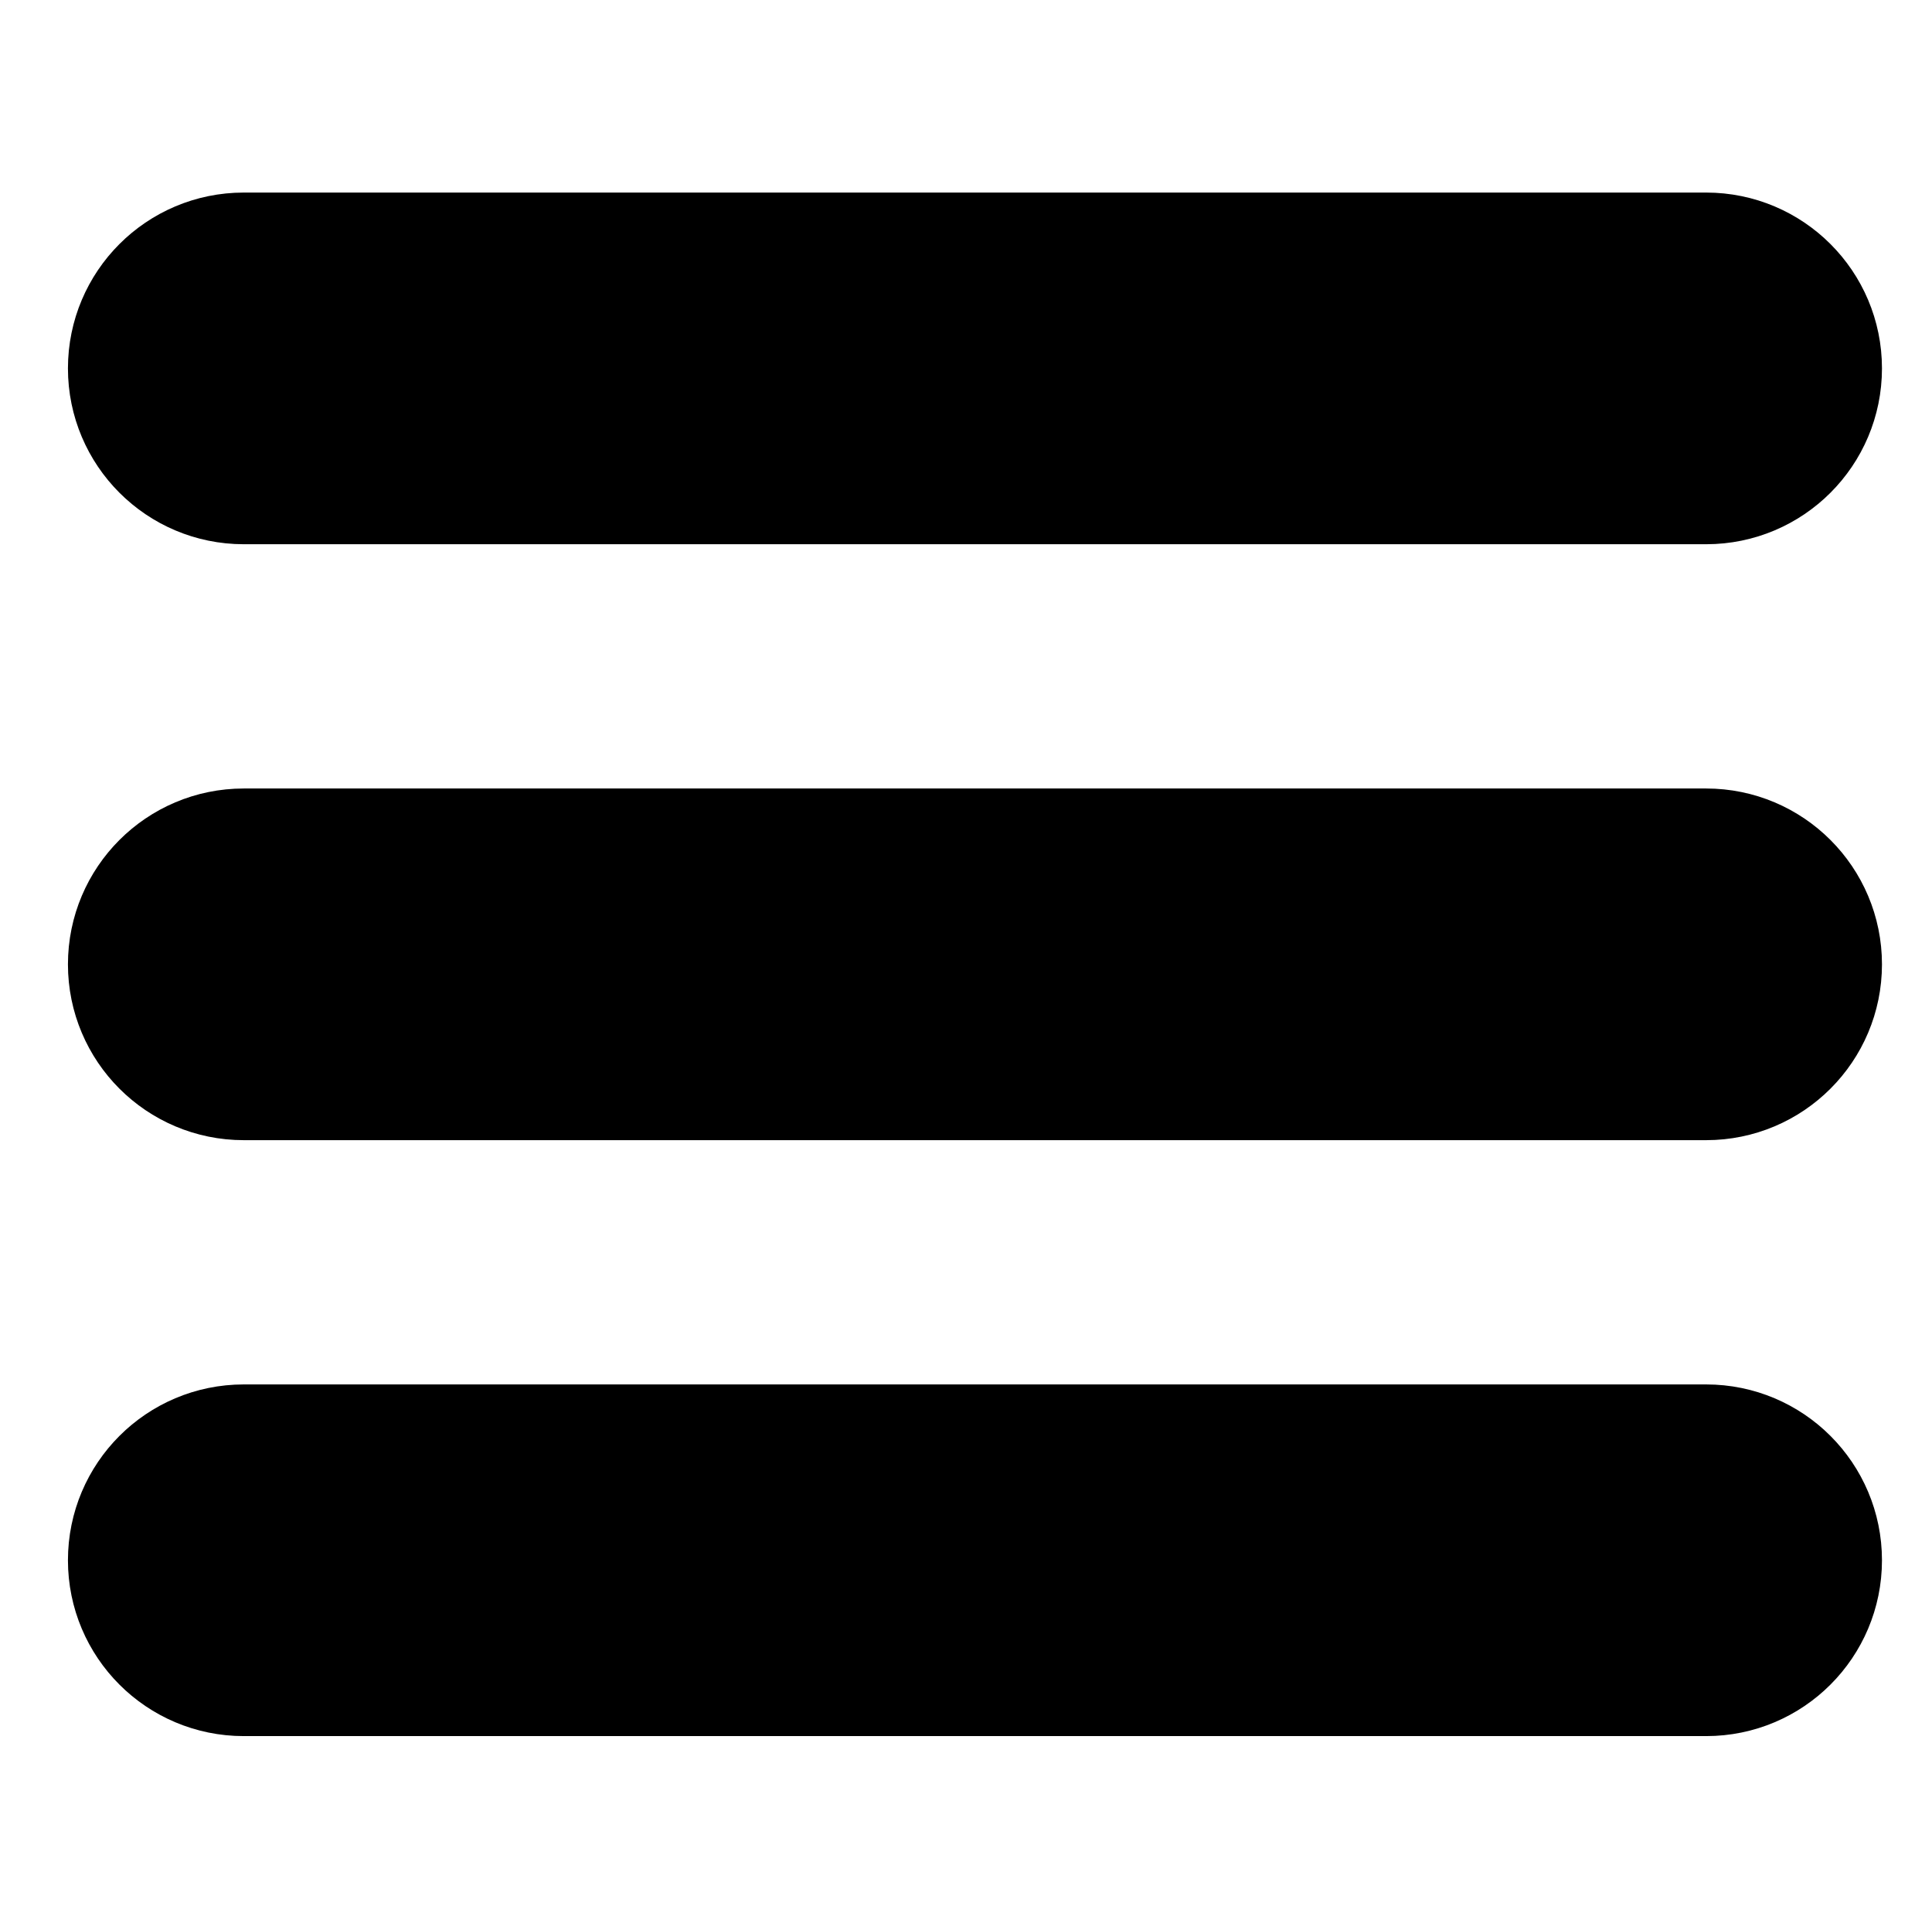
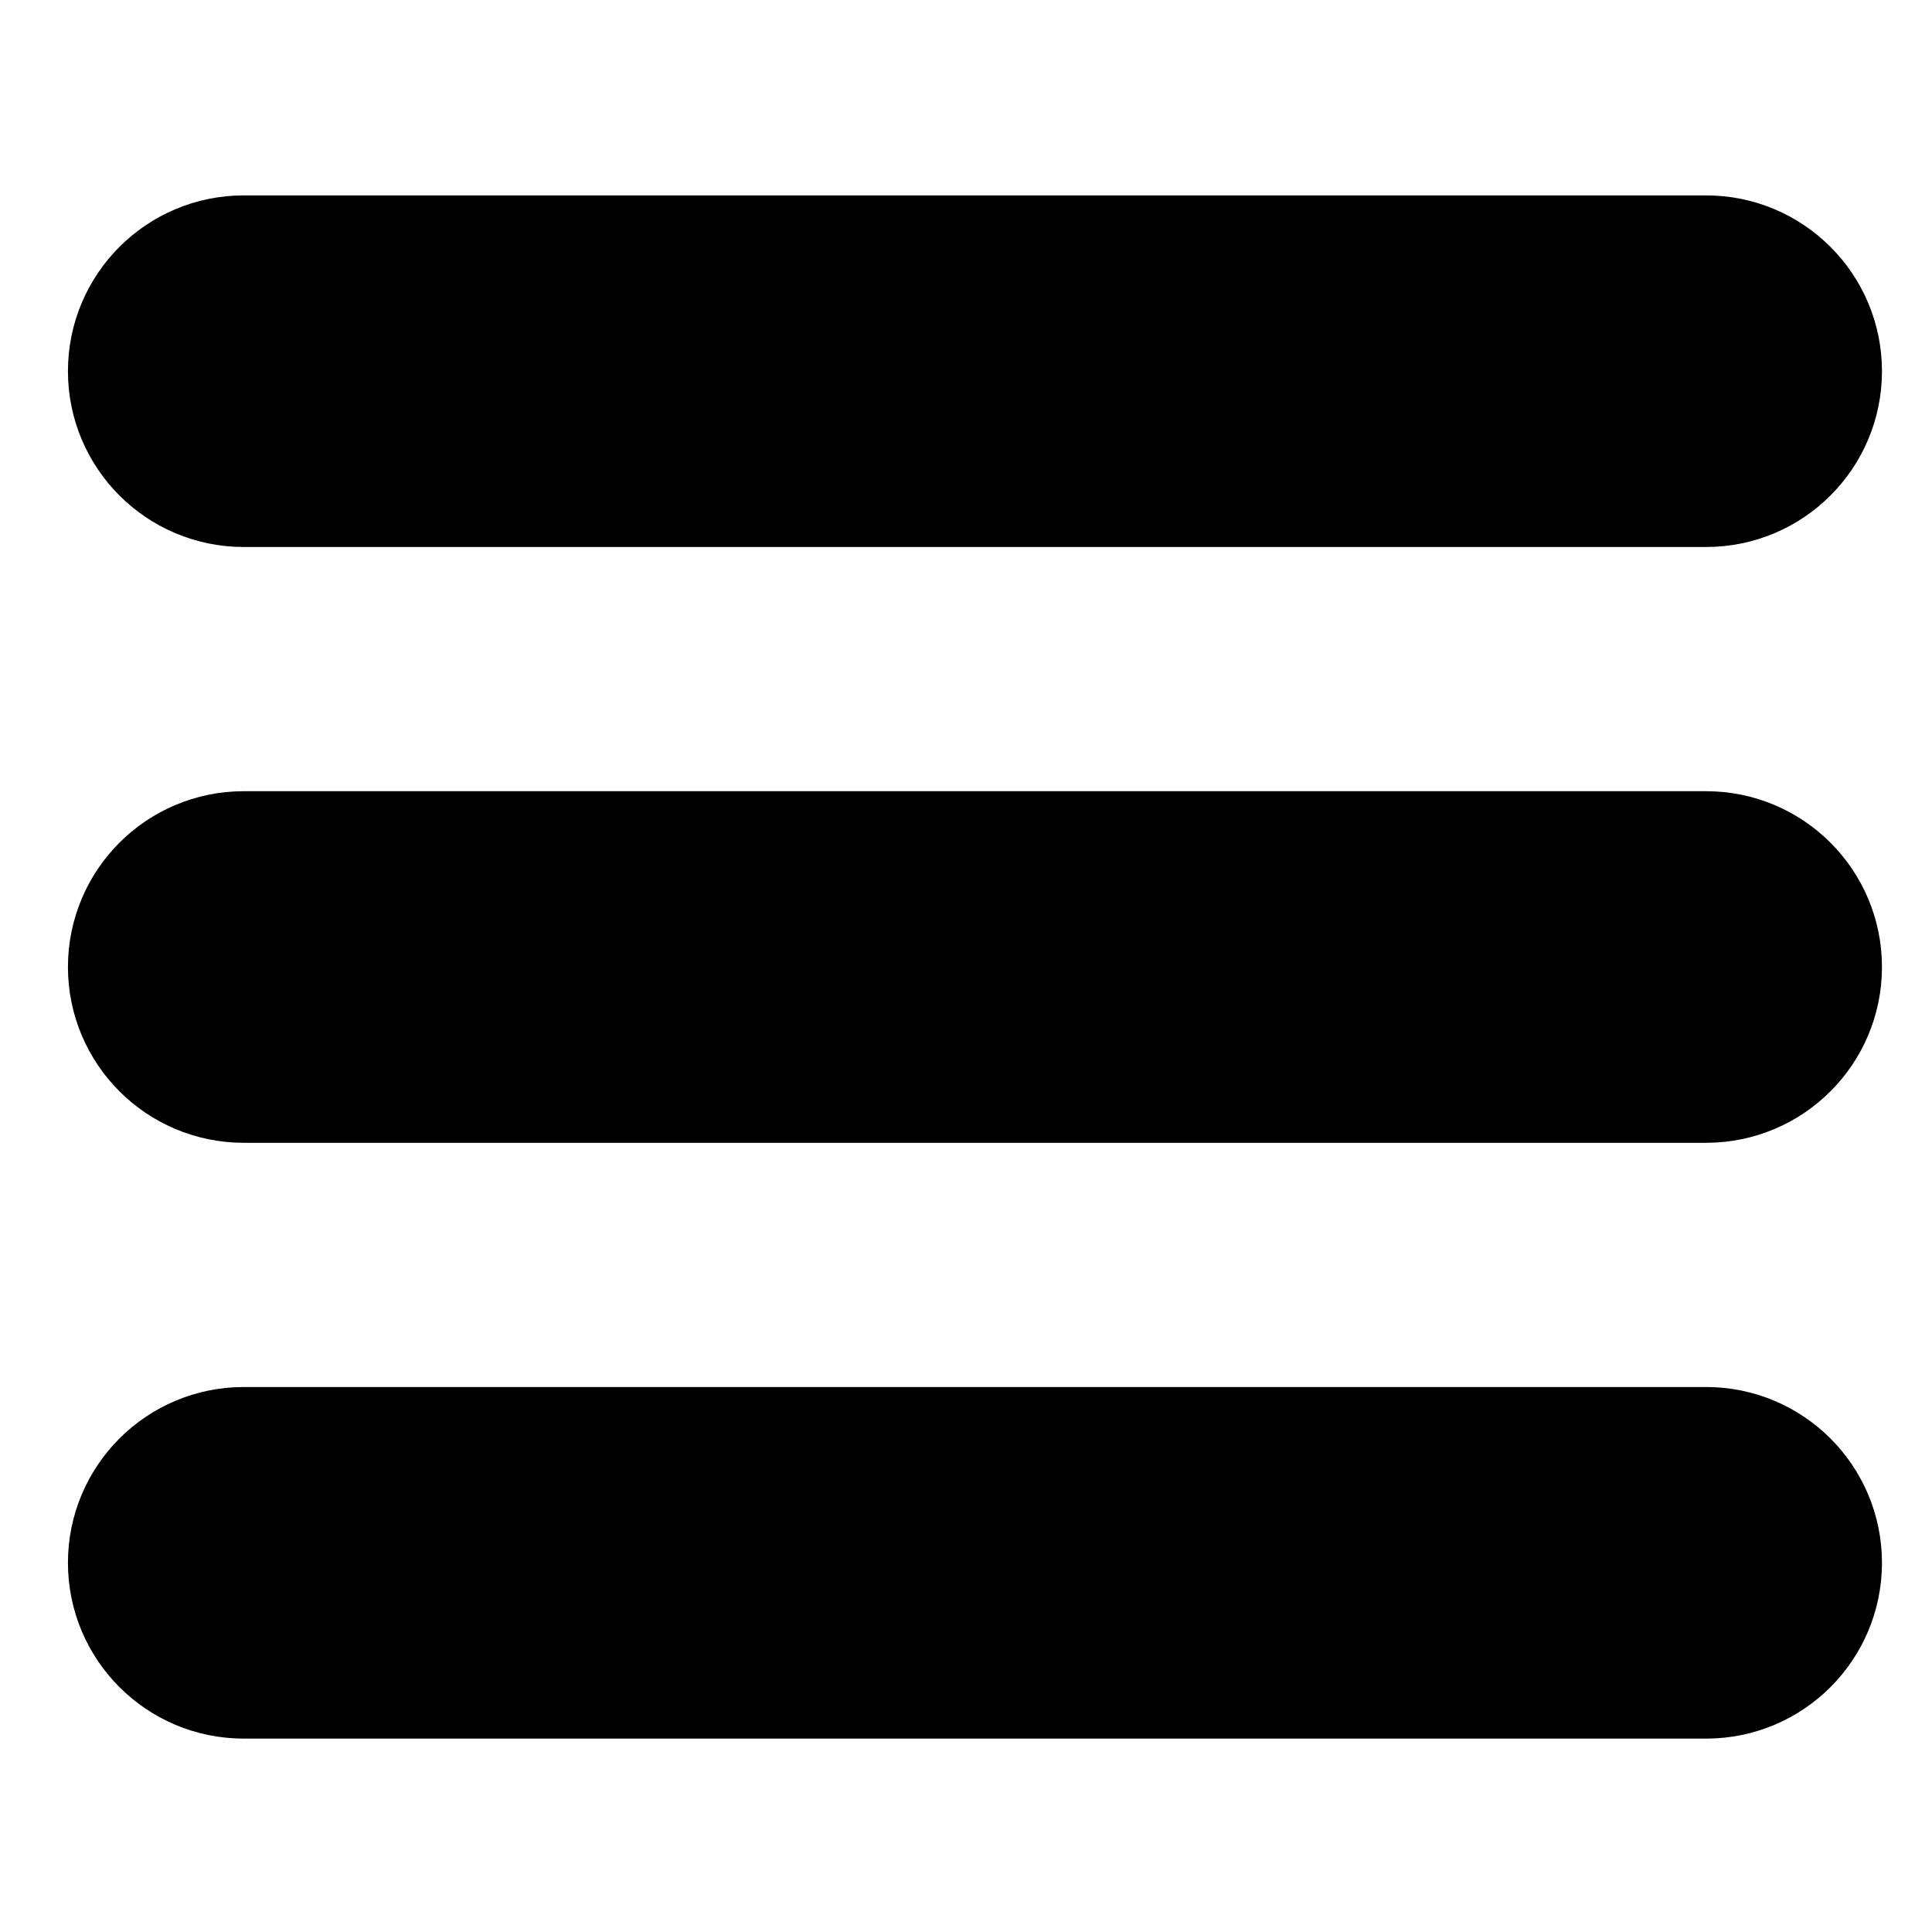
- <svg xmlns="http://www.w3.org/2000/svg" width="94.375mm" height="94.094mm" version="1.1" viewBox="0 0 334.399 333.403" id="svg8521">
+ <svg xmlns="http://www.w3.org/2000/svg" width="20px" height="20px" version="1.1" viewBox="0 0 334.399 333.403" id="svg8521">
  <defs id="defs8525" />
  <g transform="translate(-227.48 -315.58)" id="g8519">
    <rect style="fill:#000000;fill-opacity:1;stroke:#000000;stroke-width:23.355;stroke-linejoin:round;stroke-miterlimit:20.9;stroke-dasharray:none;stroke-opacity:1" id="rect67441" width="290.625" height="37.5" x="250.917" y="463.705" ry="18.75" />
    <rect style="fill:#000000;fill-opacity:1;stroke:#000000;stroke-width:23.355;stroke-linejoin:round;stroke-miterlimit:20.9;stroke-dasharray:none;stroke-opacity:1" id="rect67441-8" width="290.625" height="37.5" x="250.917" y="566.83" ry="18.75" />
    <rect style="fill:#000000;fill-opacity:1;stroke:#000000;stroke-width:23.355;stroke-linejoin:round;stroke-miterlimit:20.9;stroke-dasharray:none;stroke-opacity:1" id="rect67441-9" width="290.625" height="37.5" x="250.917" y="360.58" ry="18.75" />
  </g>
</svg>
